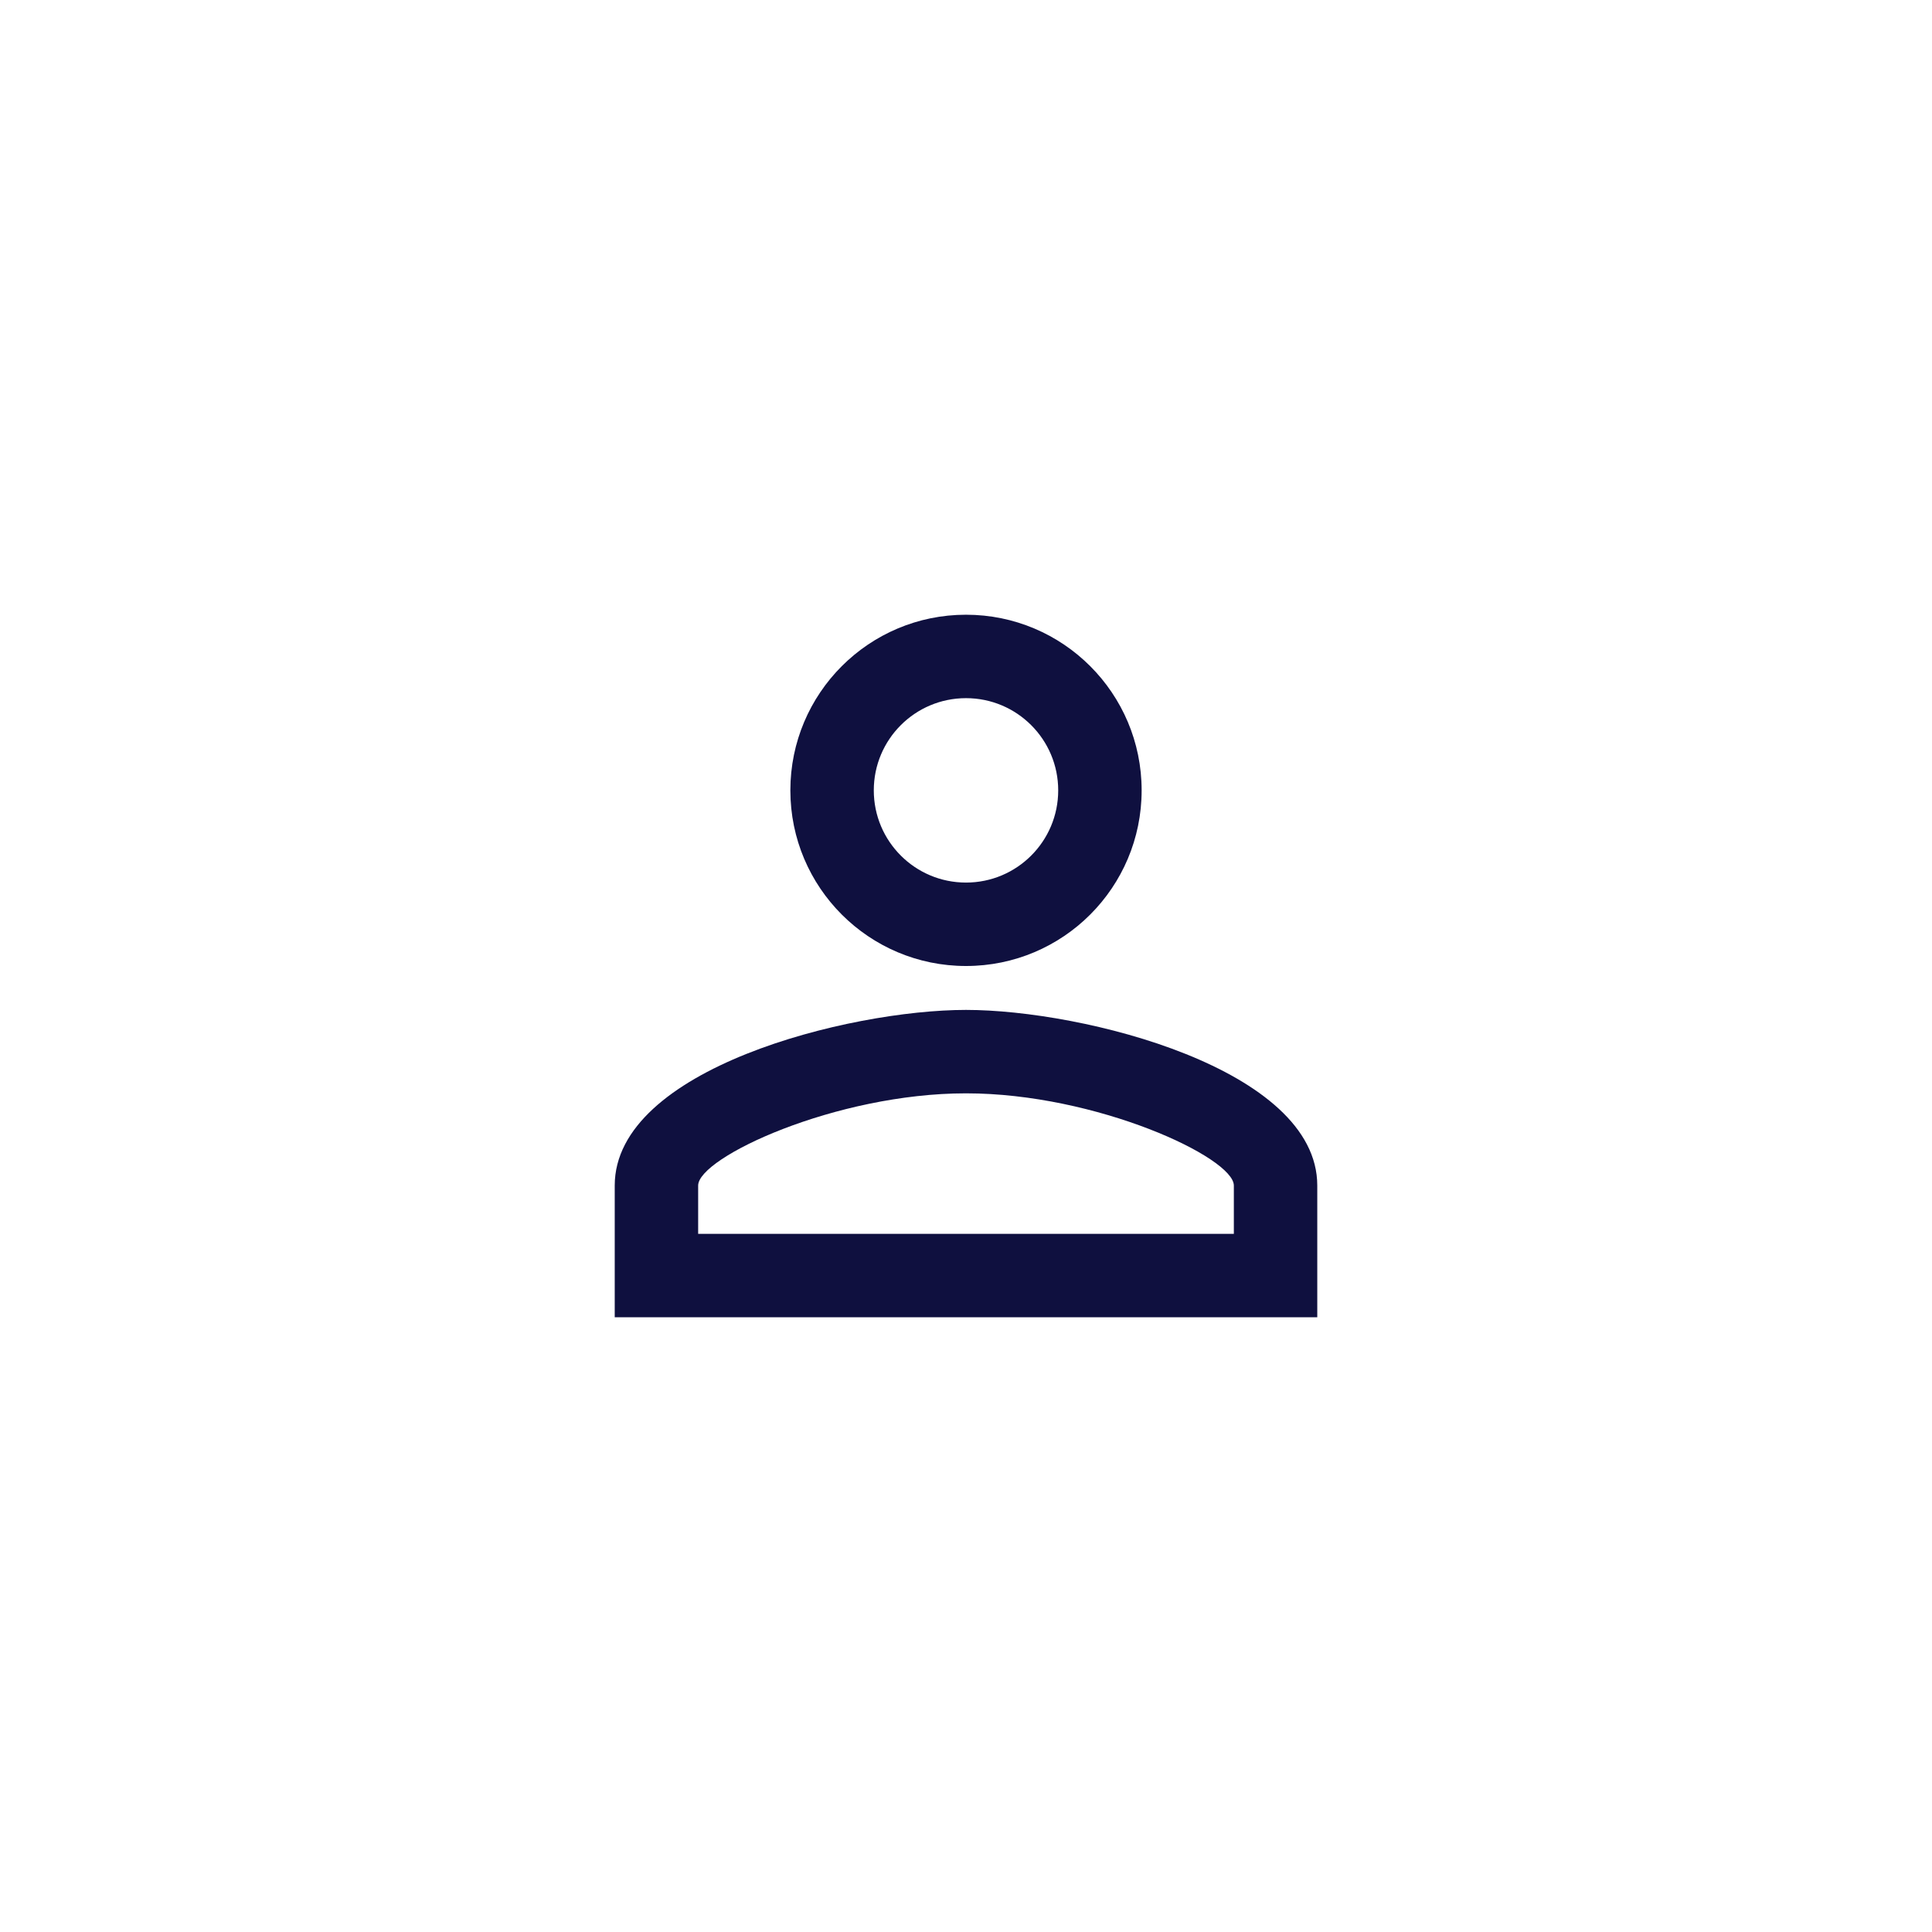
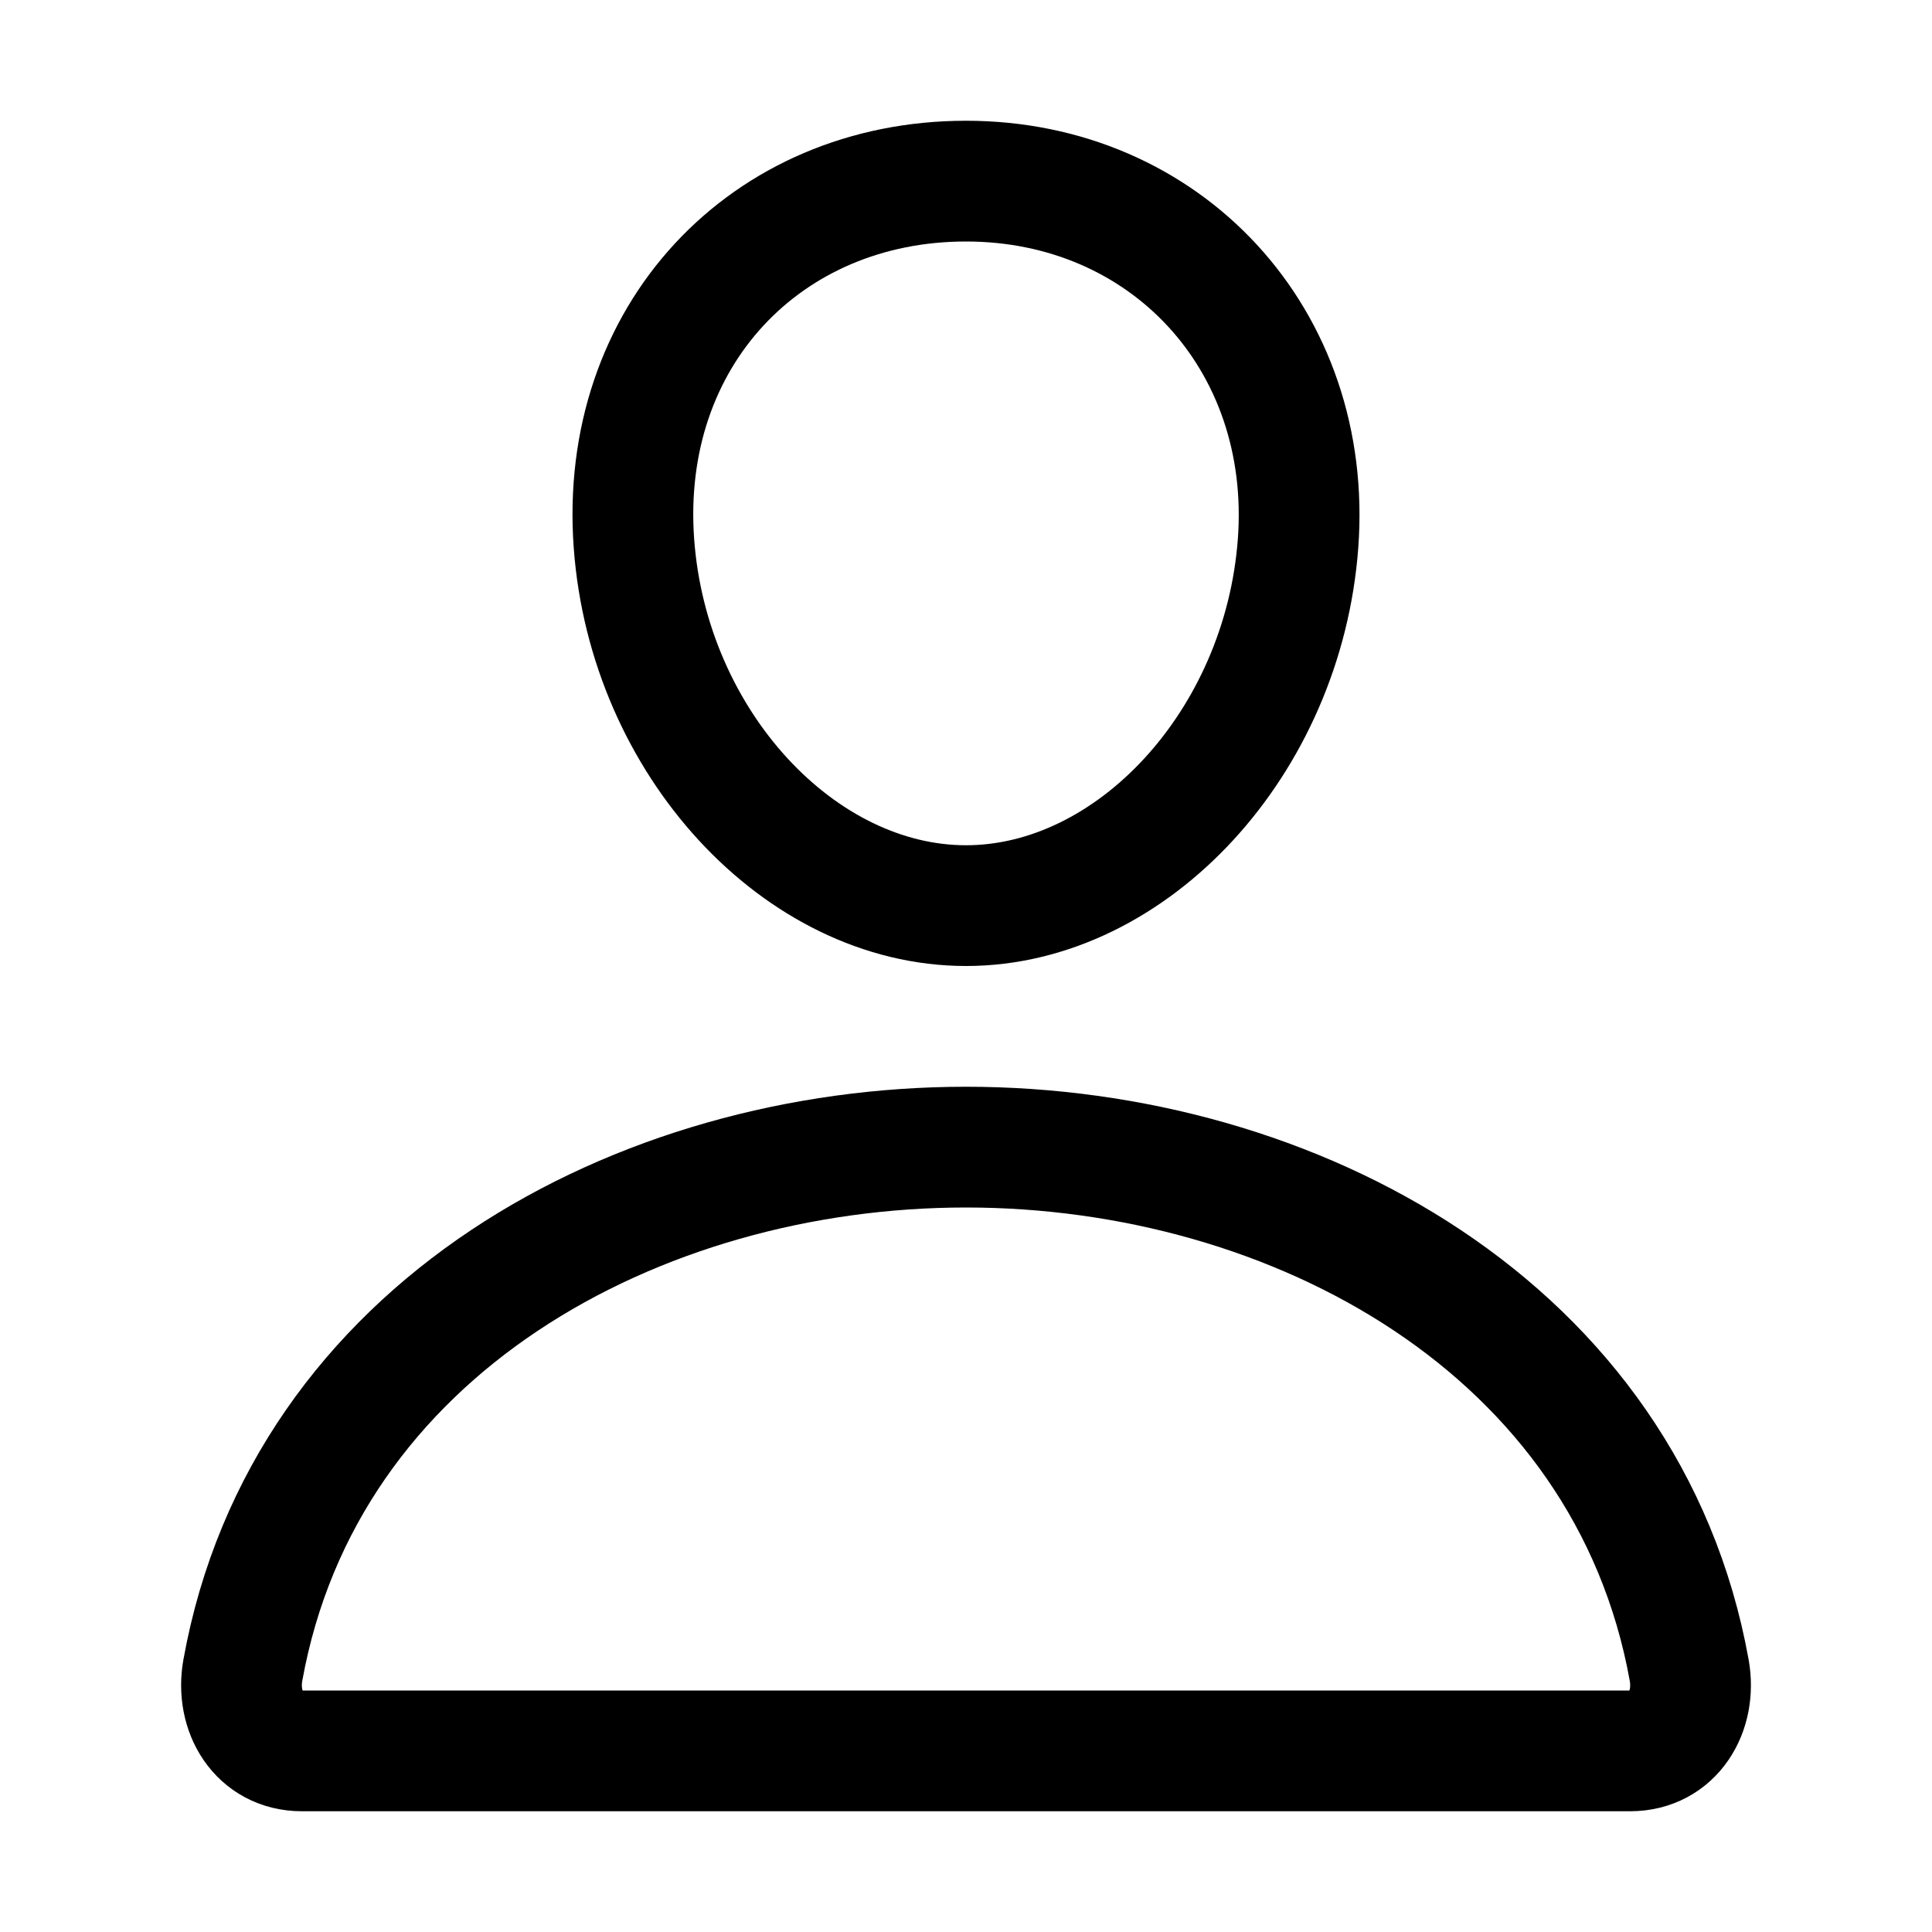
- <svg xmlns="http://www.w3.org/2000/svg" width="44" height="44" viewBox="0 0 44 44" fill="none">
-   <path d="M22 15.9C23.16 15.9 24.1 16.84 24.1 18C24.1 19.16 23.16 20.1 22 20.1C20.84 20.1 19.9 19.16 19.9 18C19.9 16.84 20.84 15.9 22 15.9ZM22 24.9C24.97 24.9 28.1 26.36 28.1 27V28.1H15.9V27C15.9 26.36 19.03 24.9 22 24.9ZM22 14C19.79 14 18 15.79 18 18C18 20.21 19.79 22 22 22C24.21 22 26 20.21 26 18C26 15.79 24.21 14 22 14ZM22 23C19.33 23 14 24.34 14 27V30H30V27C30 24.34 24.67 23 22 23Z" fill="#0F103F" />
+ <svg xmlns="http://www.w3.org/2000/svg" class="ionicon" viewBox="0 0 512 512">
+   <path d="M344 144c-3.92 52.87-44 96-88 96s-84.15-43.12-88-96c-4-55 35-96 88-96s92 42 88 96z" fill="none" stroke="currentColor" stroke-linecap="round" stroke-linejoin="round" stroke-width="32" />
+   <path d="M256 304c-87 0-175.3 48-191.64 138.6C62.39 453.52 68.57 464 80 464h352c11.44 0 17.62-10.48 15.65-21.4C431.3 352 343 304 256 304z" fill="none" stroke="currentColor" stroke-miterlimit="10" stroke-width="32" />
</svg>
